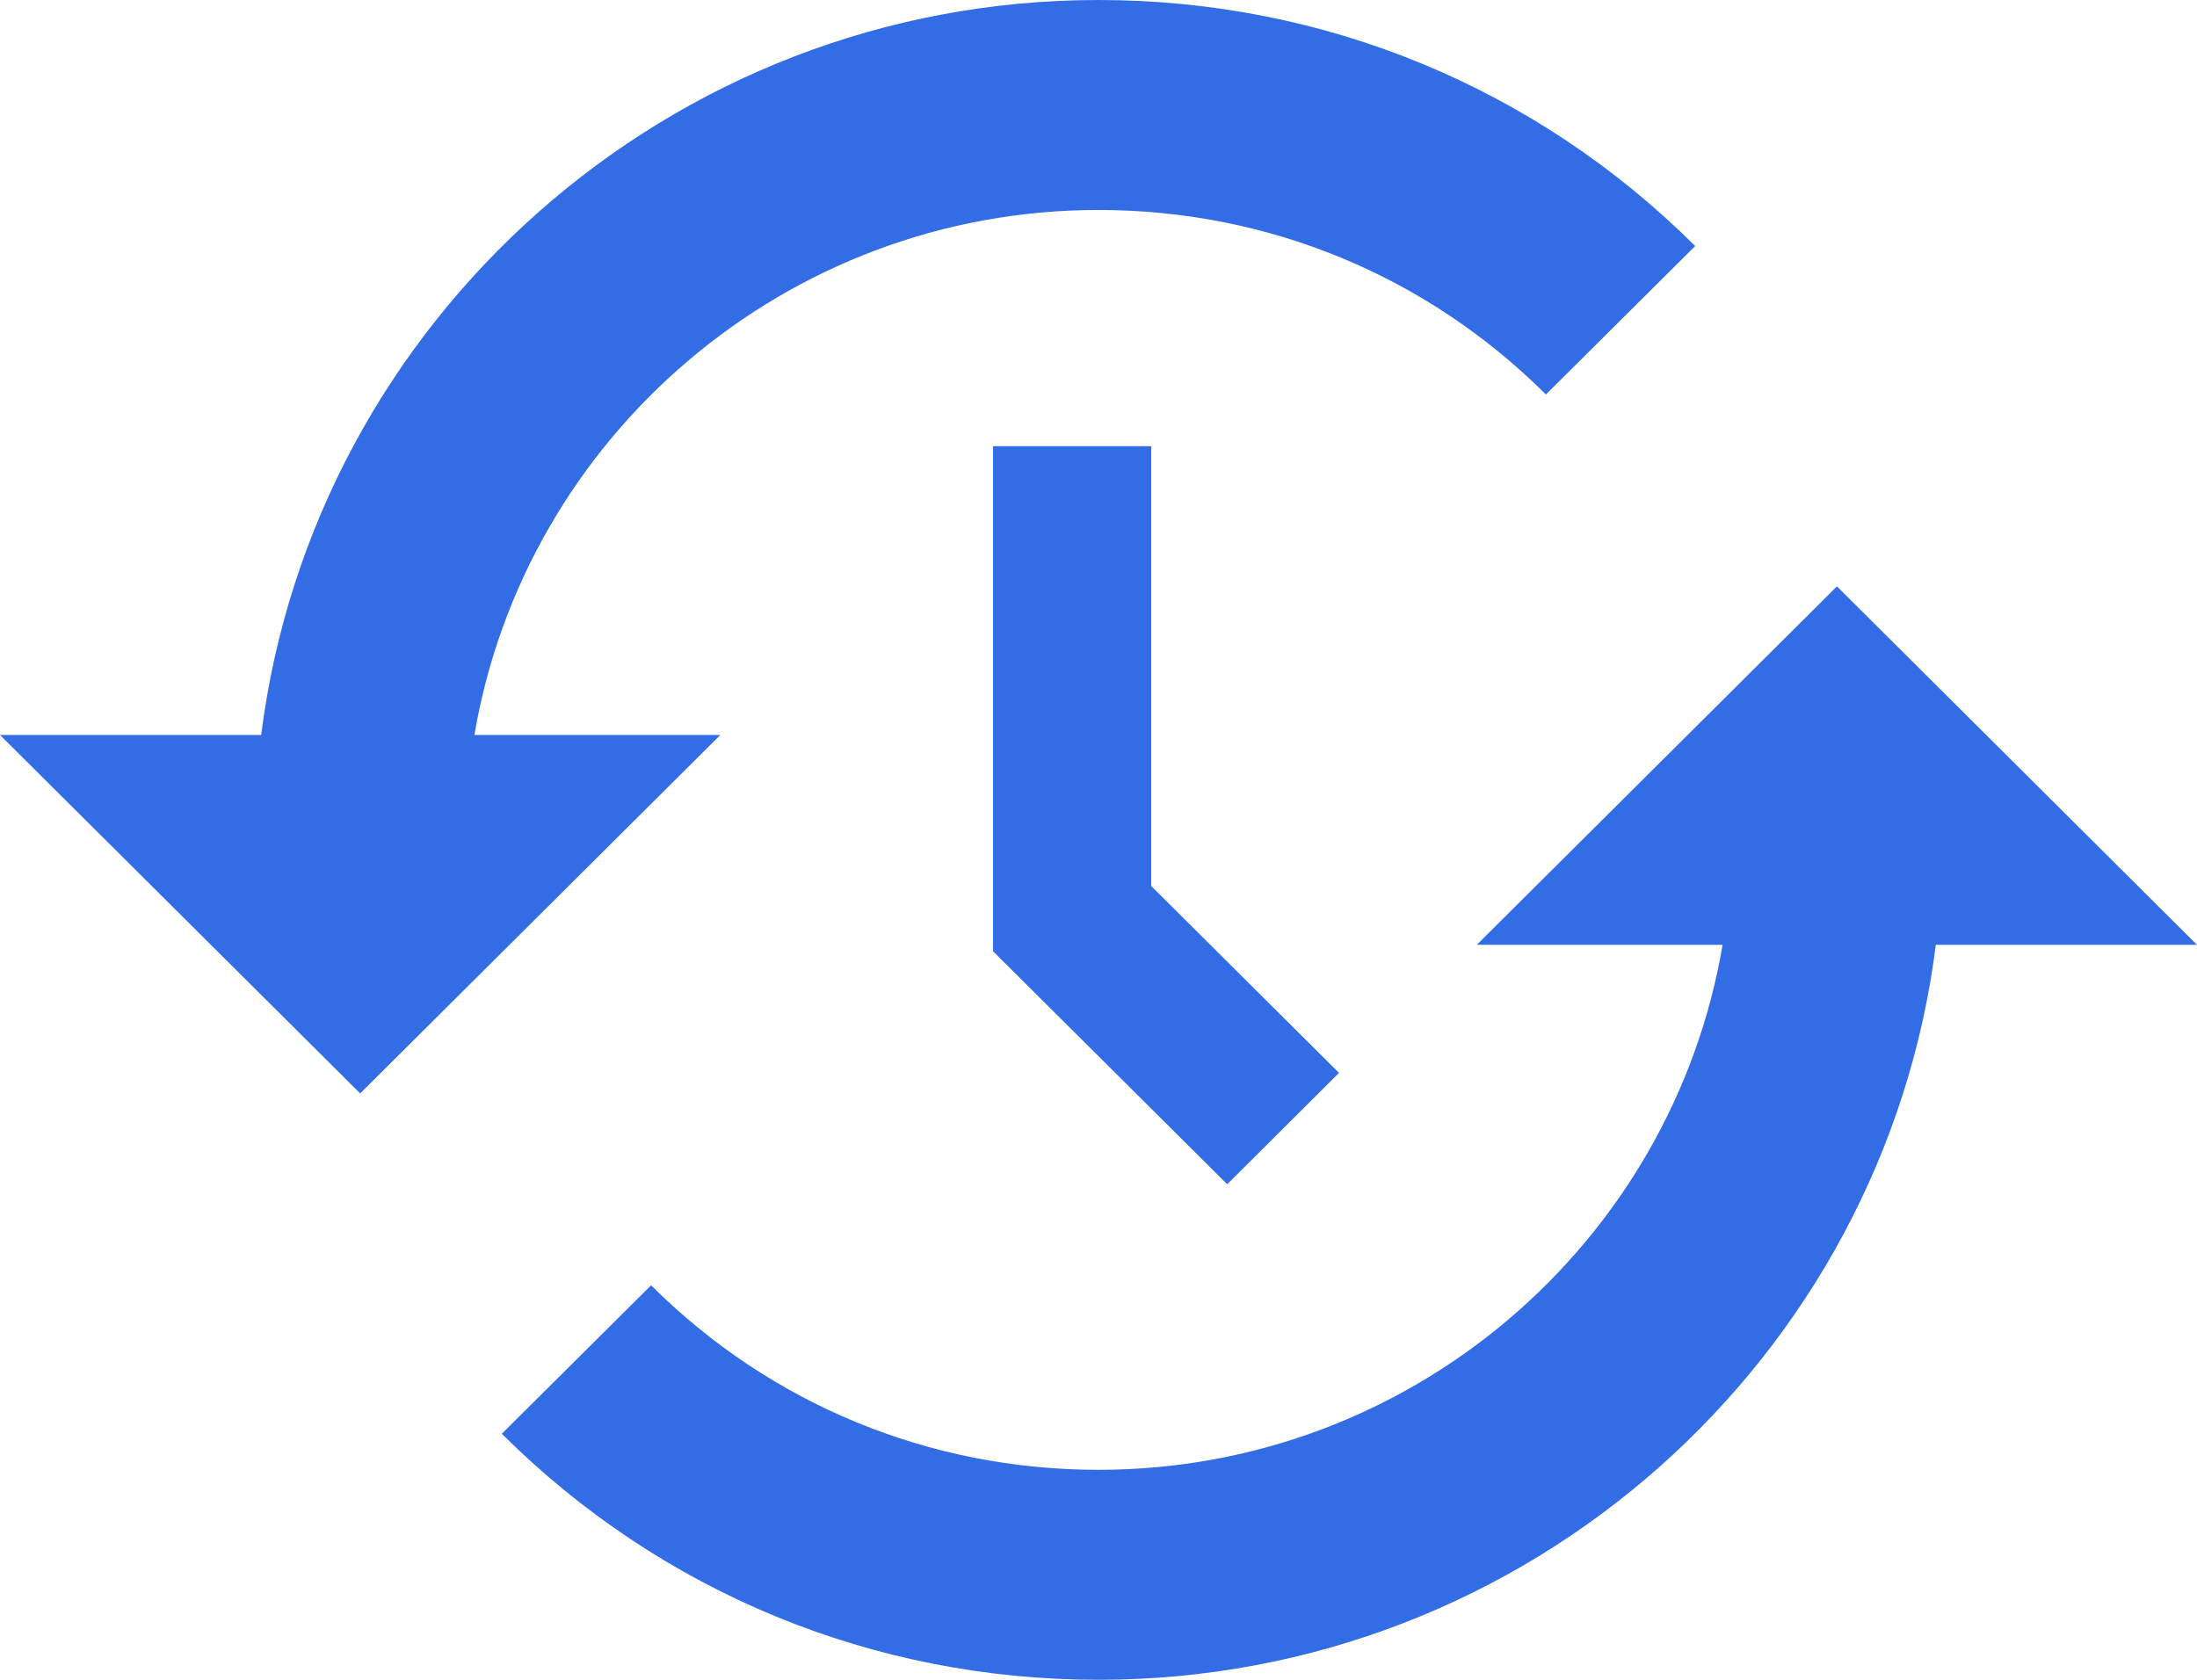
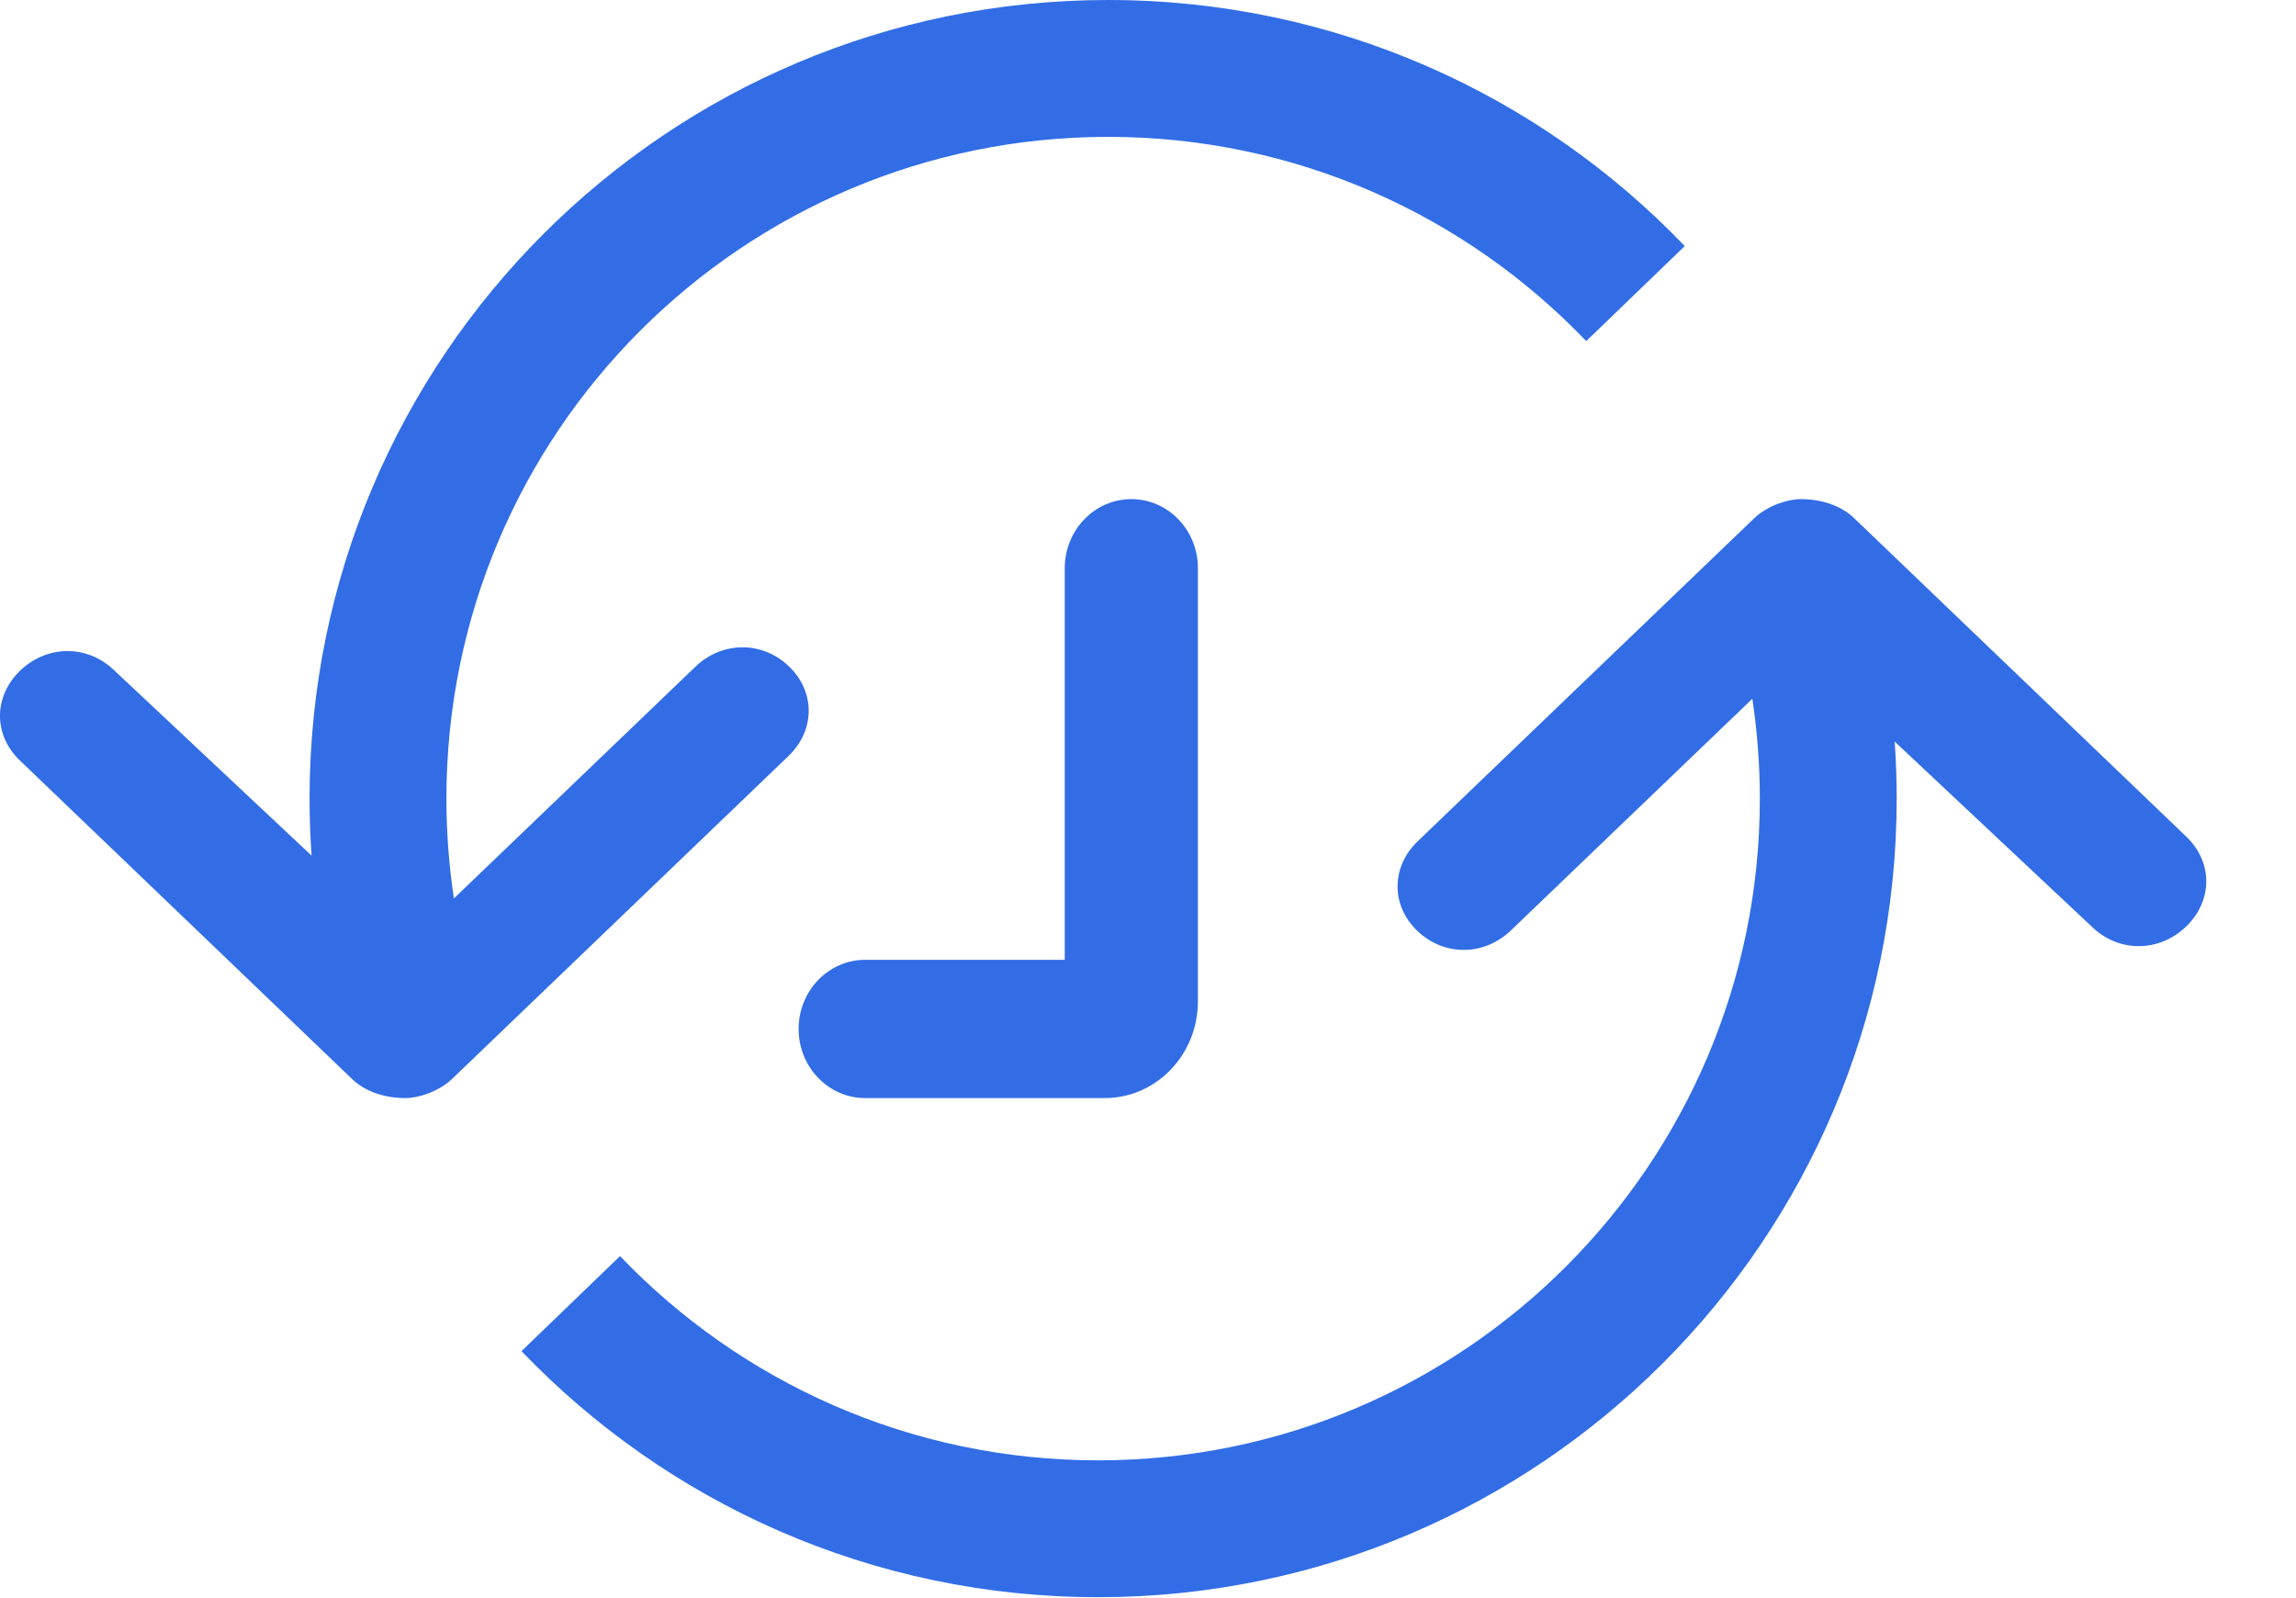
- <svg xmlns="http://www.w3.org/2000/svg" width="17px" height="13px" viewBox="0 0 17 13" version="1.1">
+ <svg xmlns="http://www.w3.org/2000/svg" width="23px" height="16px" viewBox="0 0 23 16" version="1.1">
  <g id="Kotsadm" stroke="none" stroke-width="1" fill="none" fill-rule="evenodd">
-     <g id="main_spritesheet" transform="translate(-164, -386)" fill="#326DE6" fill-rule="nonzero">
-       <path d="M169.574,391.688 L166.787,394.462 L164,391.688 L166.021,391.688 C166.424,388.485 169.176,386 172.5,386 C174.244,386 175.884,386.676 177.117,387.904 L175.962,389.053 C175.038,388.132 173.809,387.625 172.5,387.625 C170.078,387.625 168.061,389.385 167.671,391.688 L169.574,391.688 Z M178.214,390.538 L175.427,393.312 L177.329,393.312 C176.939,395.615 174.923,397.375 172.5,397.375 C171.192,397.375 169.962,396.868 169.038,395.947 L167.883,397.096 C169.116,398.324 170.756,399 172.5,399 C175.825,399 178.576,396.515 178.979,393.312 L181,393.312 L178.214,390.538 Z M171.684,389.453 L171.684,393.362 L173.496,395.165 L174.361,394.303 L172.908,392.857 L172.908,389.453 L171.684,389.453 Z" id="Shape" />
+     <g id="main_spritesheet" transform="translate(-180, -415)" fill="#326DE6" fill-rule="nonzero">
+       <g id="Group-11" transform="translate(180, 415)">
+         <path d="M18.038,5 C18.239,4.999 18.44,5.062 18.573,5.19 L21.903,8.383 C22.169,8.639 22.167,9.024 21.898,9.283 C21.628,9.541 21.227,9.543 20.96,9.288 L18.98,7.429 C18.993,7.618 19,7.808 19,8 C19,12.418 15.418,16 11,16 C8.729,16 6.68,15.054 5.224,13.535 L6.211,12.583 C7.418,13.844 9.117,14.629 11,14.629 C14.661,14.629 17.629,11.661 17.629,8 C17.629,7.66 17.603,7.326 17.554,7 L15.136,9.32 C14.866,9.579 14.465,9.581 14.198,9.325 C13.932,9.07 13.934,8.684 14.203,8.426 L17.569,5.195 C17.703,5.066 17.904,5.001 18.038,5 Z" id="Path" />
+         <path d="M4.062,11 C3.862,11.001 3.661,10.938 3.528,10.81 L0.198,7.617 C-0.068,7.361 -0.066,6.976 0.203,6.717 C0.473,6.459 0.874,6.457 1.141,6.712 L3.121,8.571 C3.108,8.382 3.101,8.192 3.101,8 C3.101,3.582 6.683,-8.8817842e-16 11.101,-8.8817842e-16 C13.371,-8.8817842e-16 15.421,0.946 16.877,2.465 L15.89,3.417 C14.683,2.156 12.984,1.371 11.101,1.371 C7.44,1.371 4.472,4.339 4.472,8 C4.472,8.34 4.498,8.674 4.547,9 L6.965,6.68 C7.234,6.421 7.636,6.419 7.903,6.675 C8.169,6.93 8.167,7.316 7.898,7.574 L4.532,10.805 C4.398,10.934 4.196,10.999 4.062,11 Z" id="Path" />
+         <path d="M10.666,5.692 C10.666,5.31 10.965,5 11.333,5 C11.702,5 12,5.31 12,5.692 L12,10.031 C12,10.566 11.582,11 11.067,11 L8.667,11 C8.299,11 8,10.69 8,10.308 C8,9.925 8.299,9.615 8.667,9.615 L10.666,9.615 L10.666,5.692 Z" id="Path" />
+       </g>
    </g>
  </g>
</svg>
